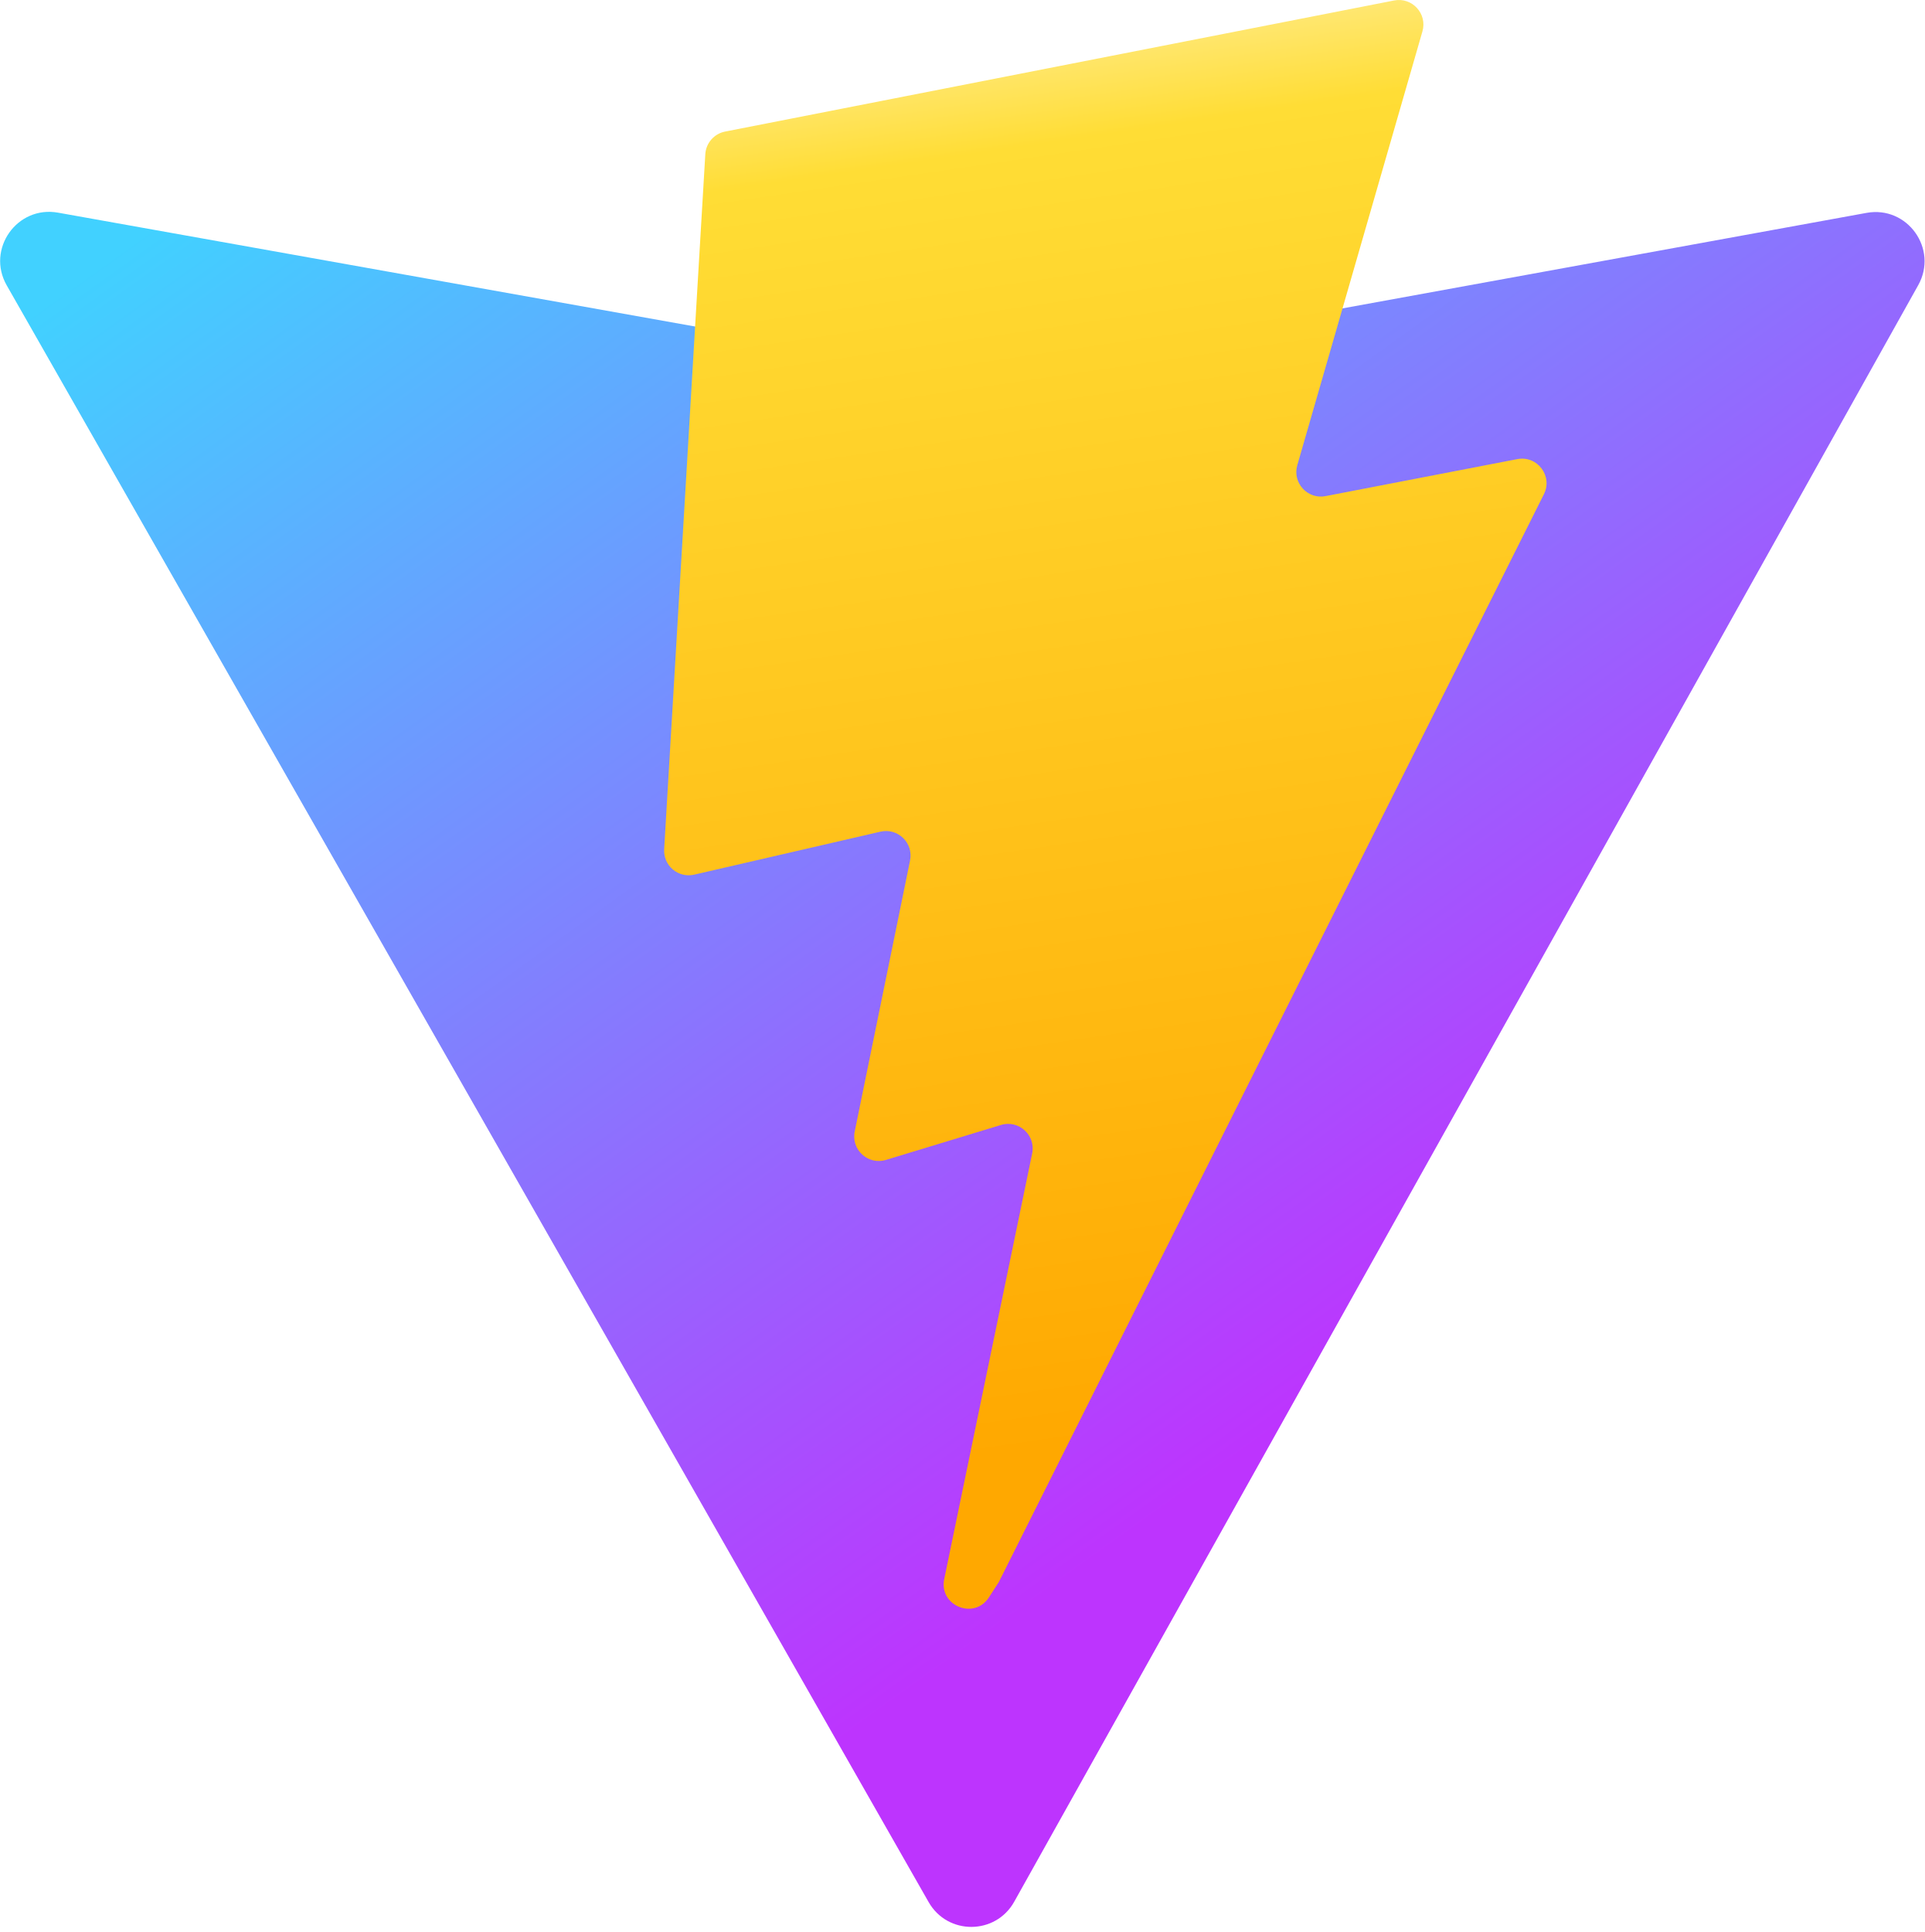
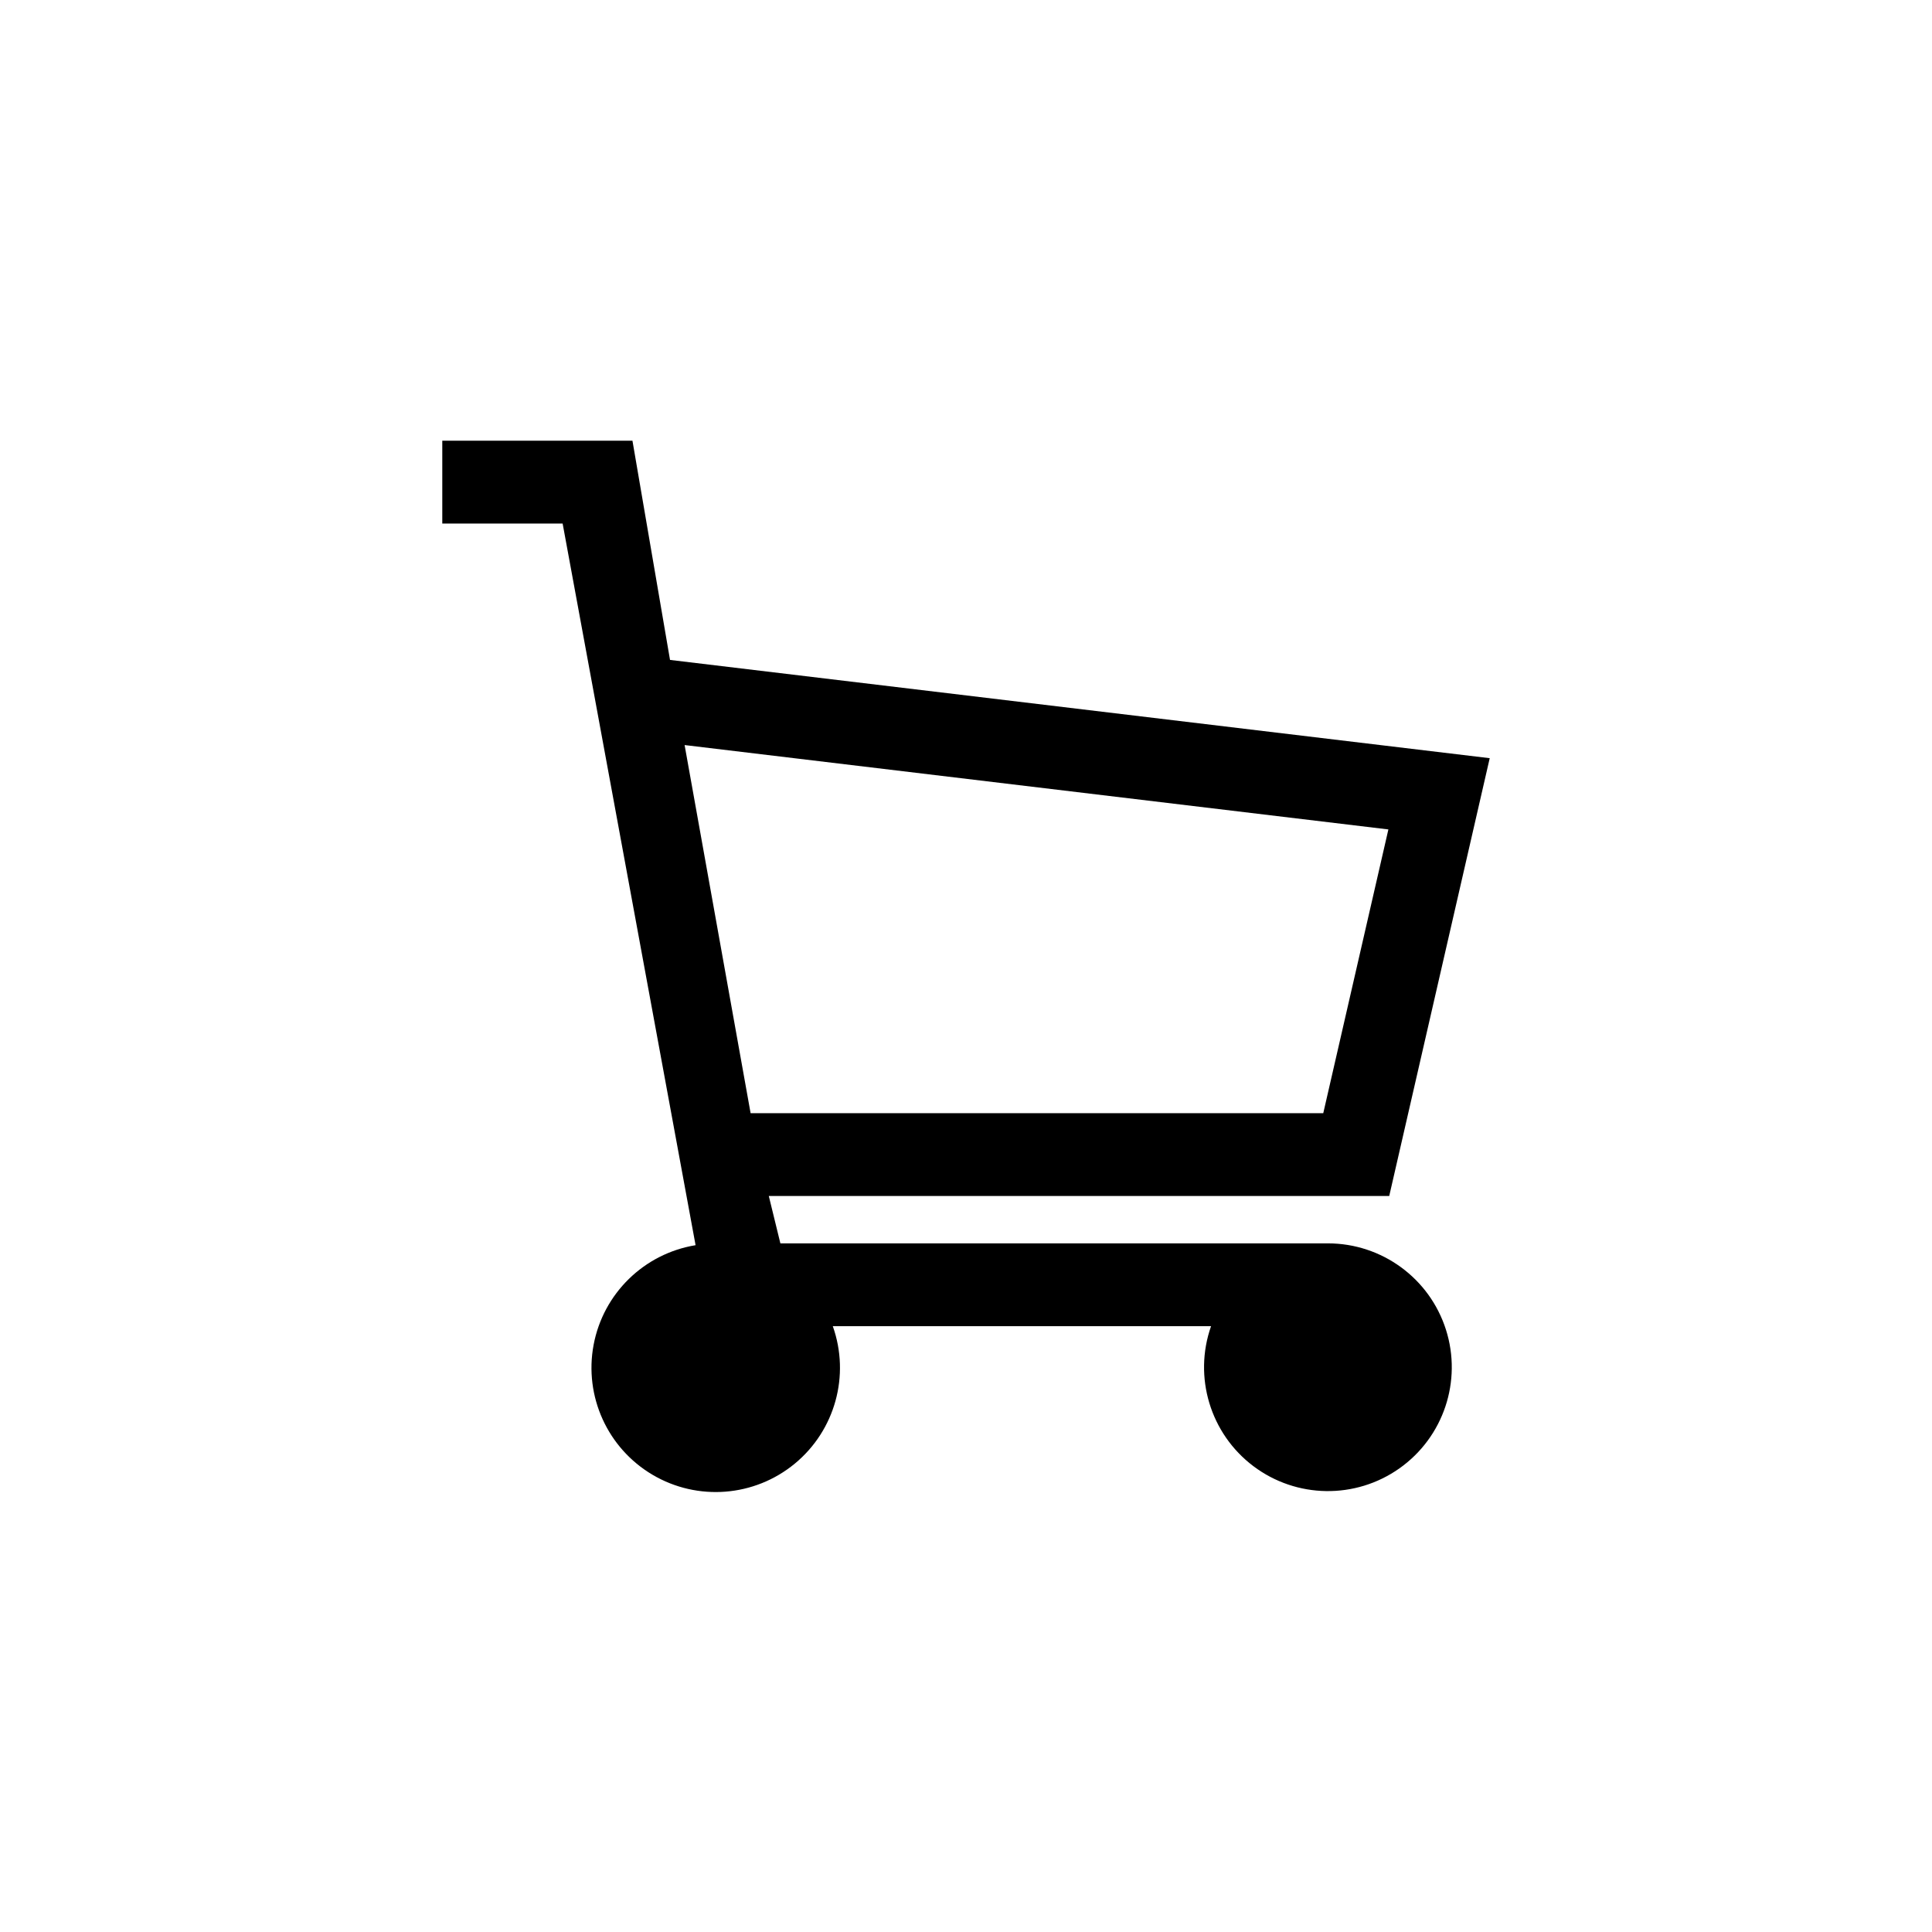
- <svg xmlns="http://www.w3.org/2000/svg" aria-hidden="true" role="img" class="iconify iconify--logos" width="31.88" height="32" preserveAspectRatio="xMidYMid meet" viewBox="0 0 256 257">
-   <defs>
-     <linearGradient id="IconifyId1813088fe1fbc01fb466" x1="-.828%" x2="57.636%" y1="7.652%" y2="78.411%">
-       <stop offset="0%" stop-color="#41D1FF" />
-       <stop offset="100%" stop-color="#BD34FE" />
-     </linearGradient>
-     <linearGradient id="IconifyId1813088fe1fbc01fb467" x1="43.376%" x2="50.316%" y1="2.242%" y2="89.03%">
-       <stop offset="0%" stop-color="#FFEA83" />
-       <stop offset="8.333%" stop-color="#FFDD35" />
-       <stop offset="100%" stop-color="#FFA800" />
-     </linearGradient>
-   </defs>
-   <path fill="url(#IconifyId1813088fe1fbc01fb466)" d="M255.153 37.938L134.897 252.976c-2.483 4.44-8.862 4.466-11.382.048L.875 37.958c-2.746-4.814 1.371-10.646 6.827-9.67l120.385 21.517a6.537 6.537 0 0 0 2.322-.004l117.867-21.483c5.438-.991 9.574 4.796 6.877 9.62Z" />
-   <path fill="url(#IconifyId1813088fe1fbc01fb467)" d="M185.432.063L96.44 17.501a3.268 3.268 0 0 0-2.634 3.014l-5.474 92.456a3.268 3.268 0 0 0 3.997 3.378l24.777-5.718c2.318-.535 4.413 1.507 3.936 3.838l-7.361 36.047c-.495 2.426 1.782 4.5 4.151 3.78l15.304-4.649c2.372-.72 4.652 1.36 4.15 3.788l-11.698 56.621c-.732 3.542 3.979 5.473 5.943 2.437l1.313-2.028l72.516-144.72c1.215-2.423-.88-5.186-3.54-4.672l-25.505 4.922c-2.396.462-4.435-1.77-3.759-4.114l16.646-57.705c.677-2.35-1.37-4.583-3.769-4.113Z" />
+ <svg xmlns="http://www.w3.org/2000/svg" viewBox="0 0 512 512">
+   <g id="Shopping_Cart" data-name="Shopping Cart">
+     <g id="Shopping_Cart-2" data-name="Shopping Cart">
+       <path d="M351.9,329.506H206.81l-3.072-12.56H368.161l26.63-116.019L177.562,174.886l-9.953-58.089h-50.4v21.945h31.893l35.233,191.246a32.927,32.927,0,1,0,36.363,21.462H320.943A32.825,32.825,0,1,0,351.9,329.506ZM181.427,197.449l186.511,22.359-17.259,75.194H198.917Z" />
+     </g>
+   </g>
</svg>
